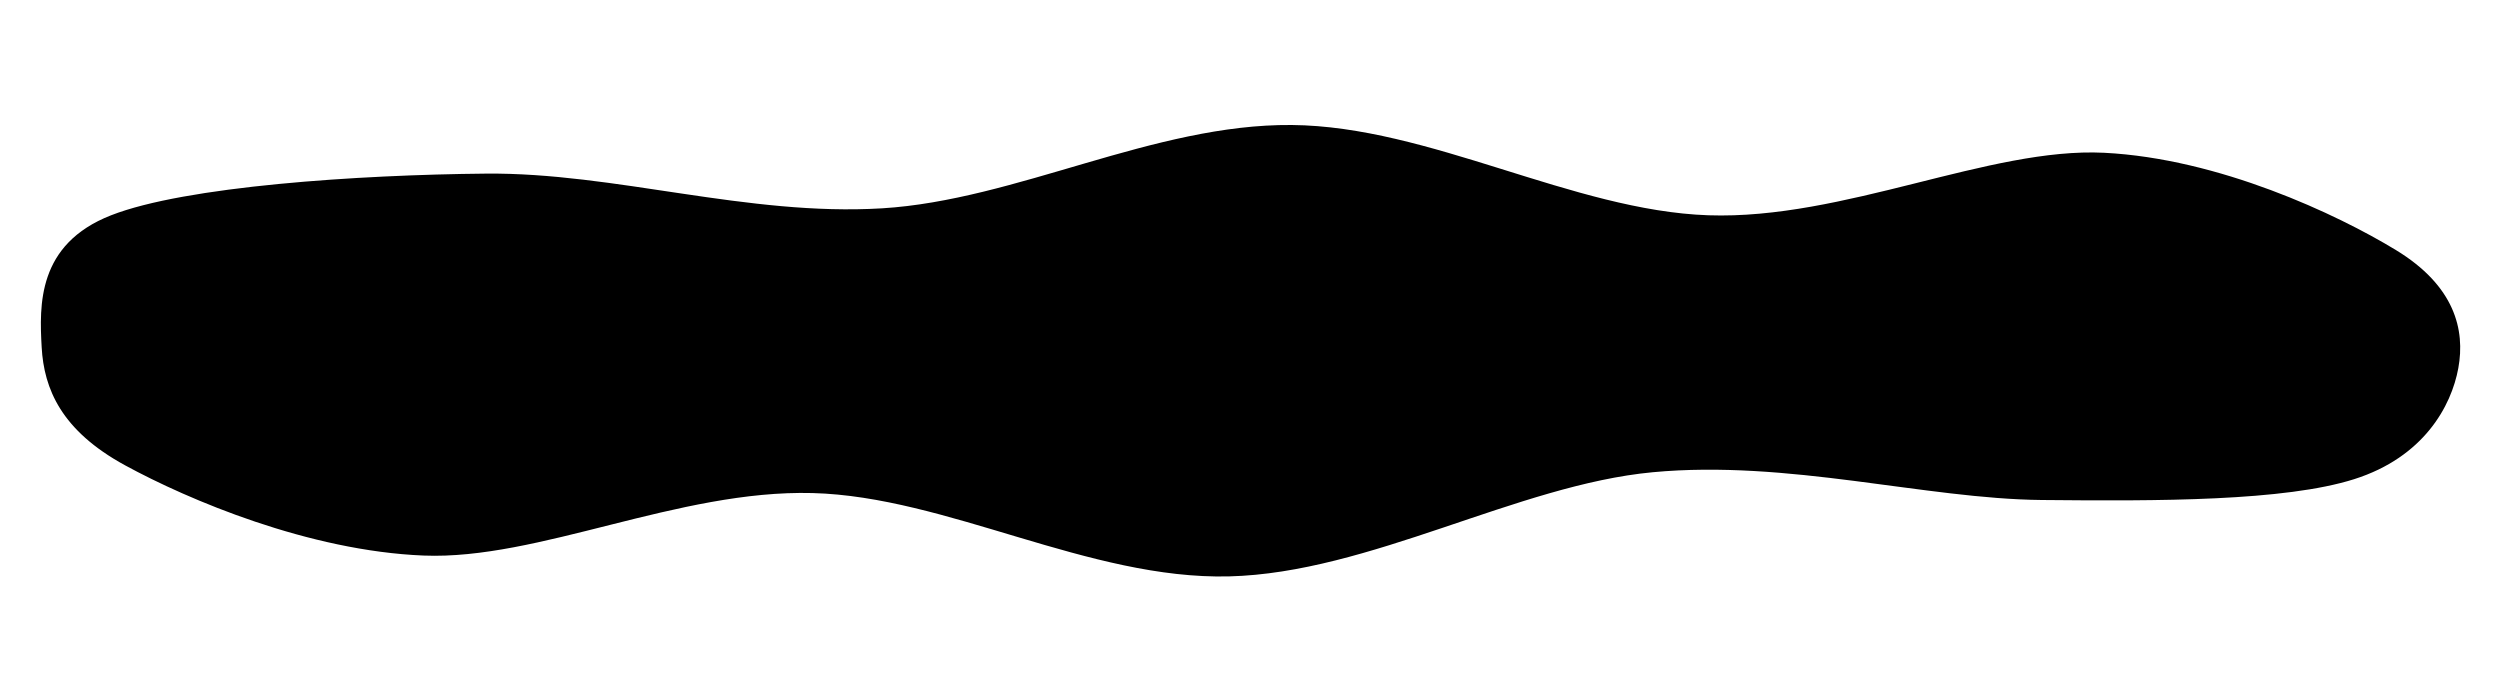
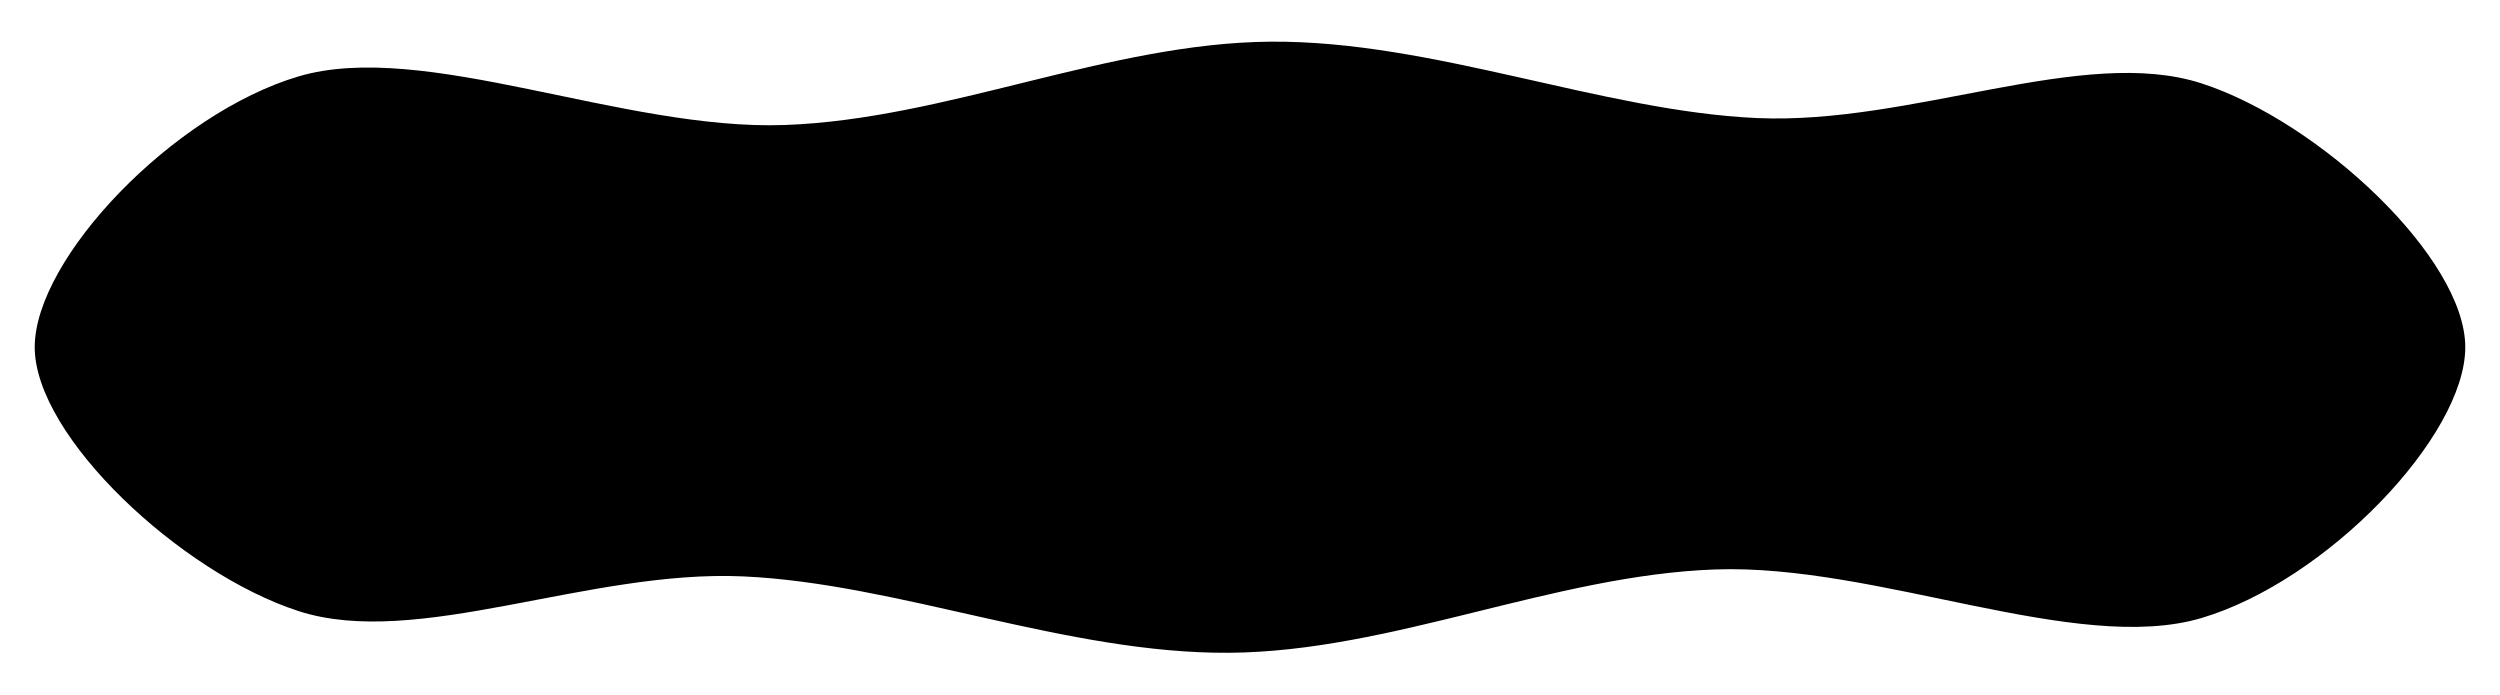
<svg xmlns="http://www.w3.org/2000/svg" viewBox="0 0 360 100" preserveAspectRatio="none">
-   <path fill="#000" d="M6 50C5.67 44 5.33 35.17 16 31C26.67 26.83 51.5 25.17 70 25C88.5 24.83 107.67 31.17 127 30C146.33 28.83 166.17 17.83 186 18C205.83 18.17 226.5 30.33 246 31C265.5 31.67 286.5 21.17 303 22C319.5 22.83 336.5 30.83 345 36C353.5 41.17 355 47.5 354 53C353 58.5 349 65.83 339 69C329 72.17 310.83 72.17 294 72C277.17 71.83 257.5 66.17 238 68C218.5 69.83 197.17 82.5 177 83C156.83 83.5 136.33 71.5 117 71C97.67 70.5 77.5 80.67 61 80C44.5 79.33 27.17 72 18 67C8.83 62 6.33 56 6 50Z" />
+   <path fill="#000" d="M5 50C5 37.17 25 16.33 43 11C61 5.67 89.67 18.83 113 18C136.33 17.17 159.67 6.17 183 6C206.33 5.83 230.67 16 253 17C275.33 18 300 6.5 317 12C334 17.5 355 37.17 355 50C355 62.83 335 83.67 317 89C299 94.33 270.33 81.17 247 82C223.67 82.83 200.33 93.83 177 94C153.67 94.17 129.33 84 107 83C84.67 82 60 93.5 43 88C26 82.5 5 62.83 5 50Z" />
</svg>
